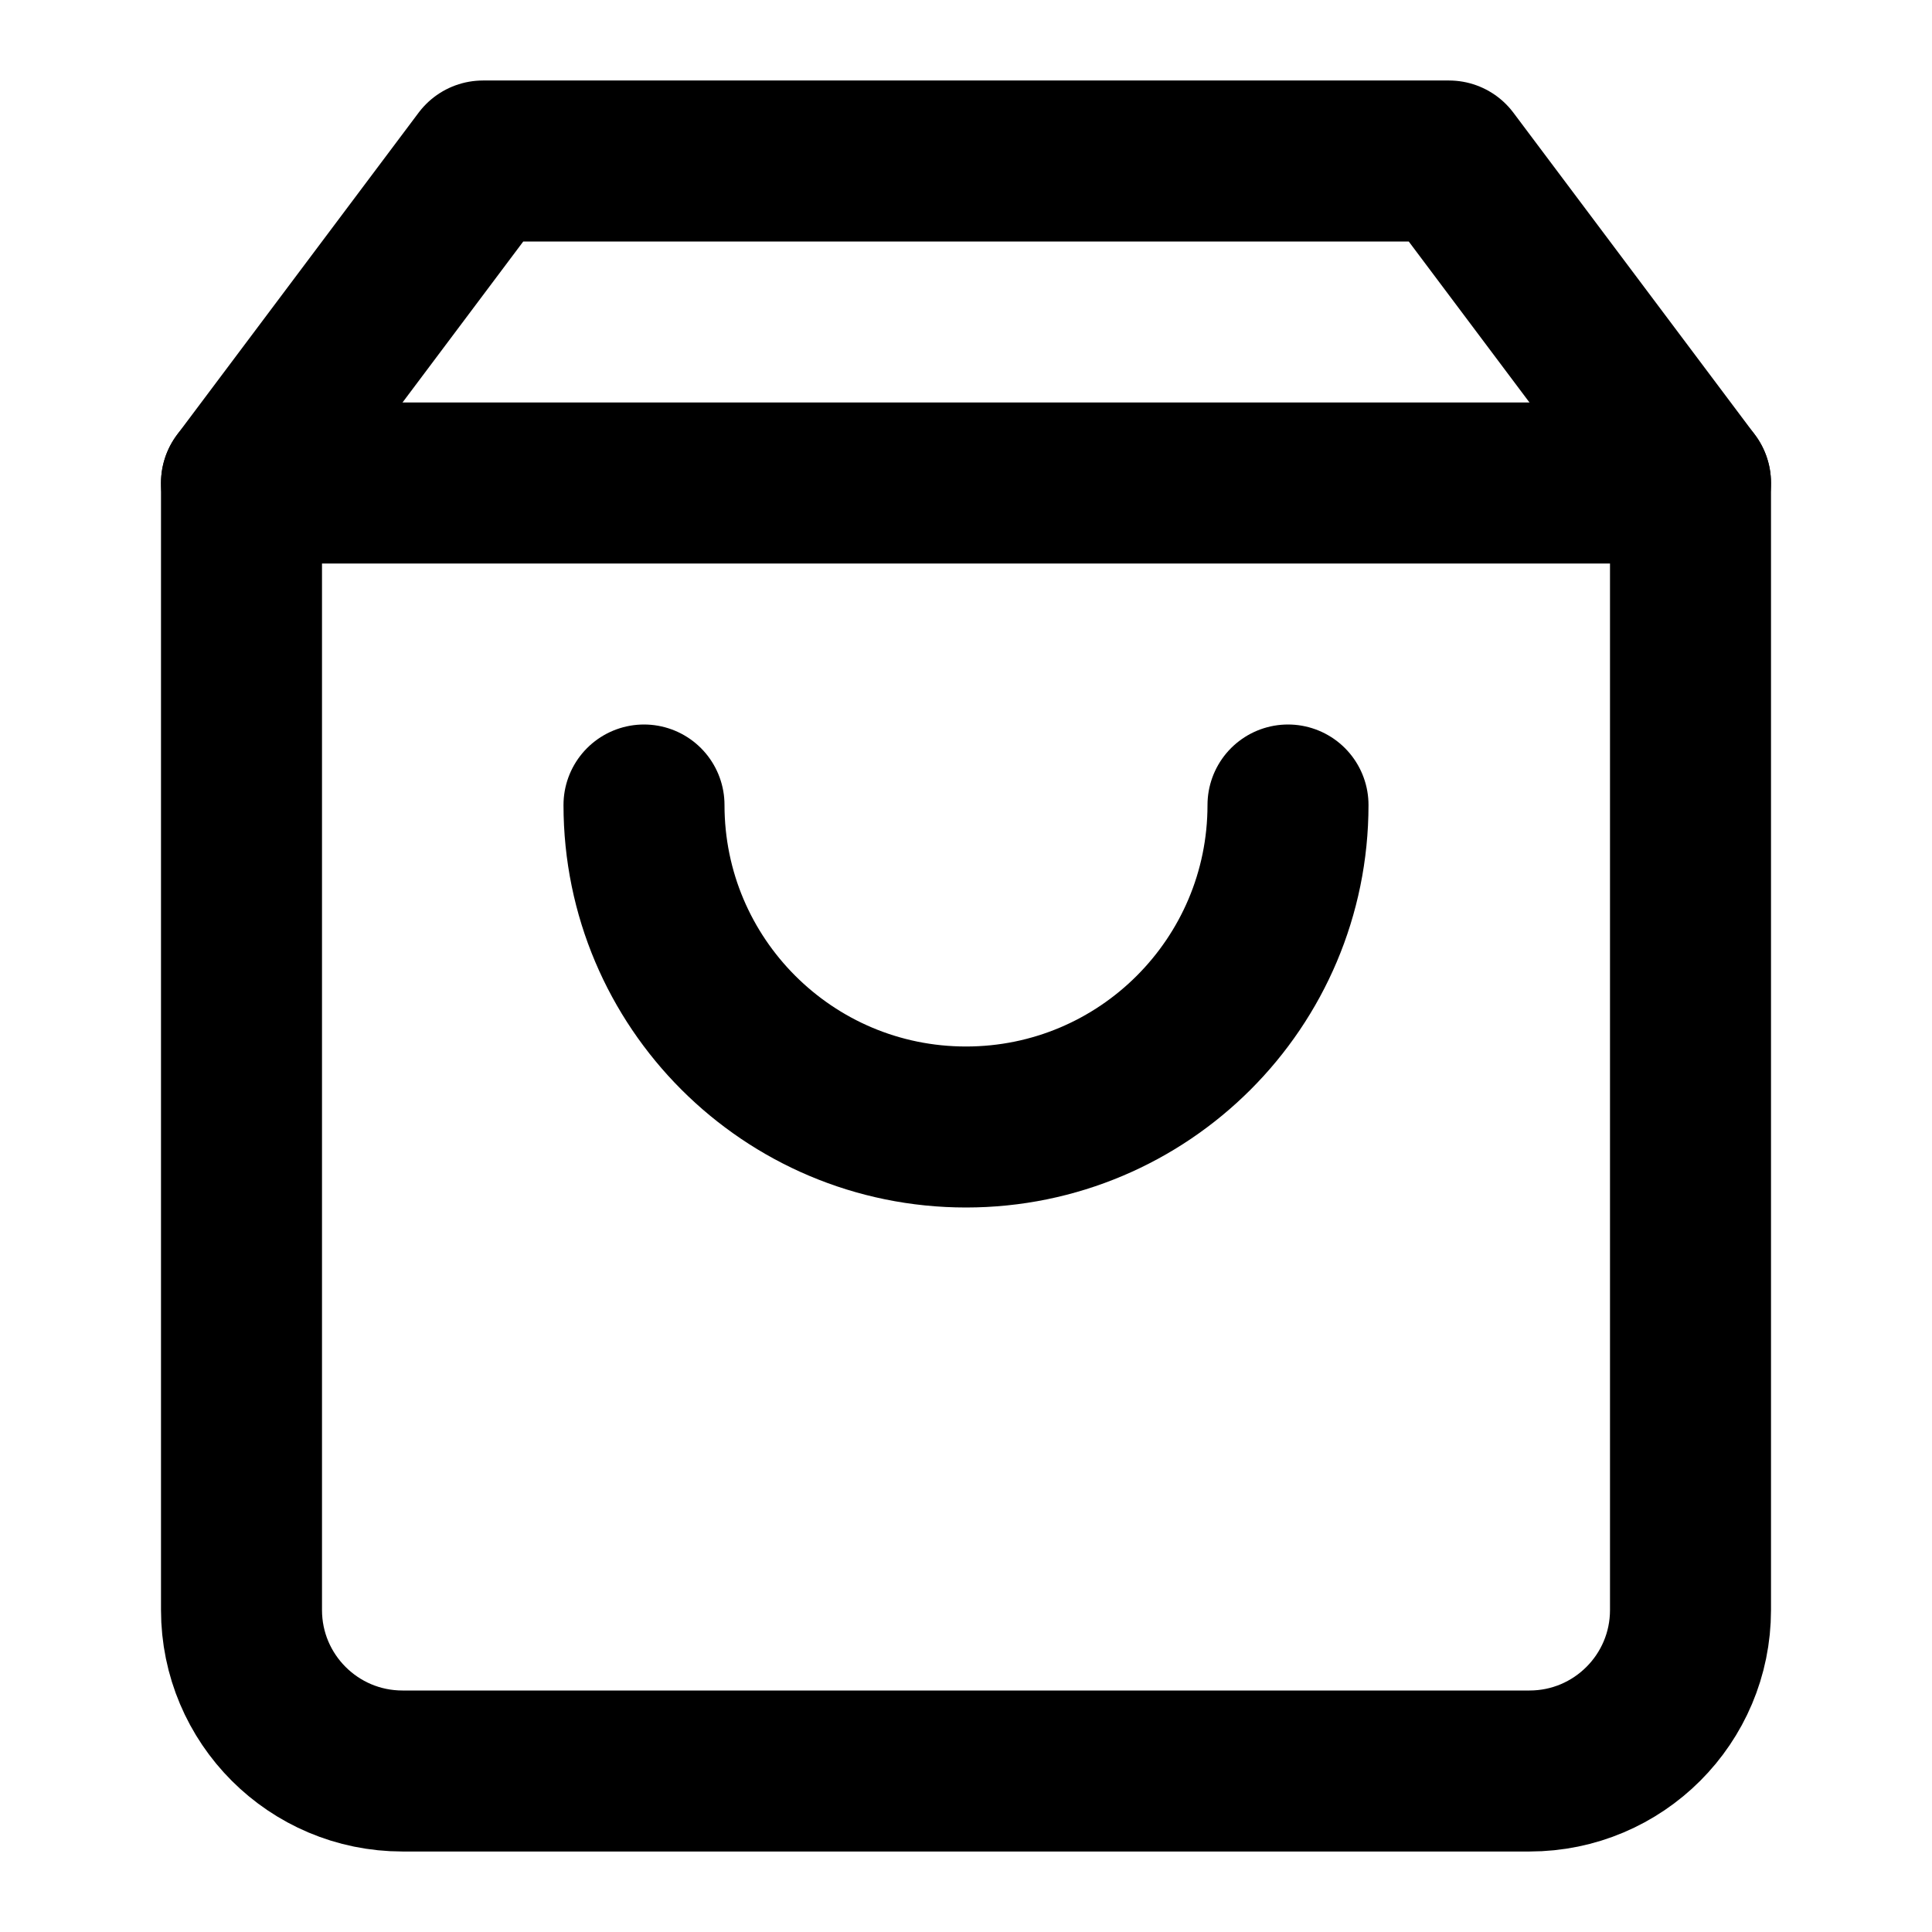
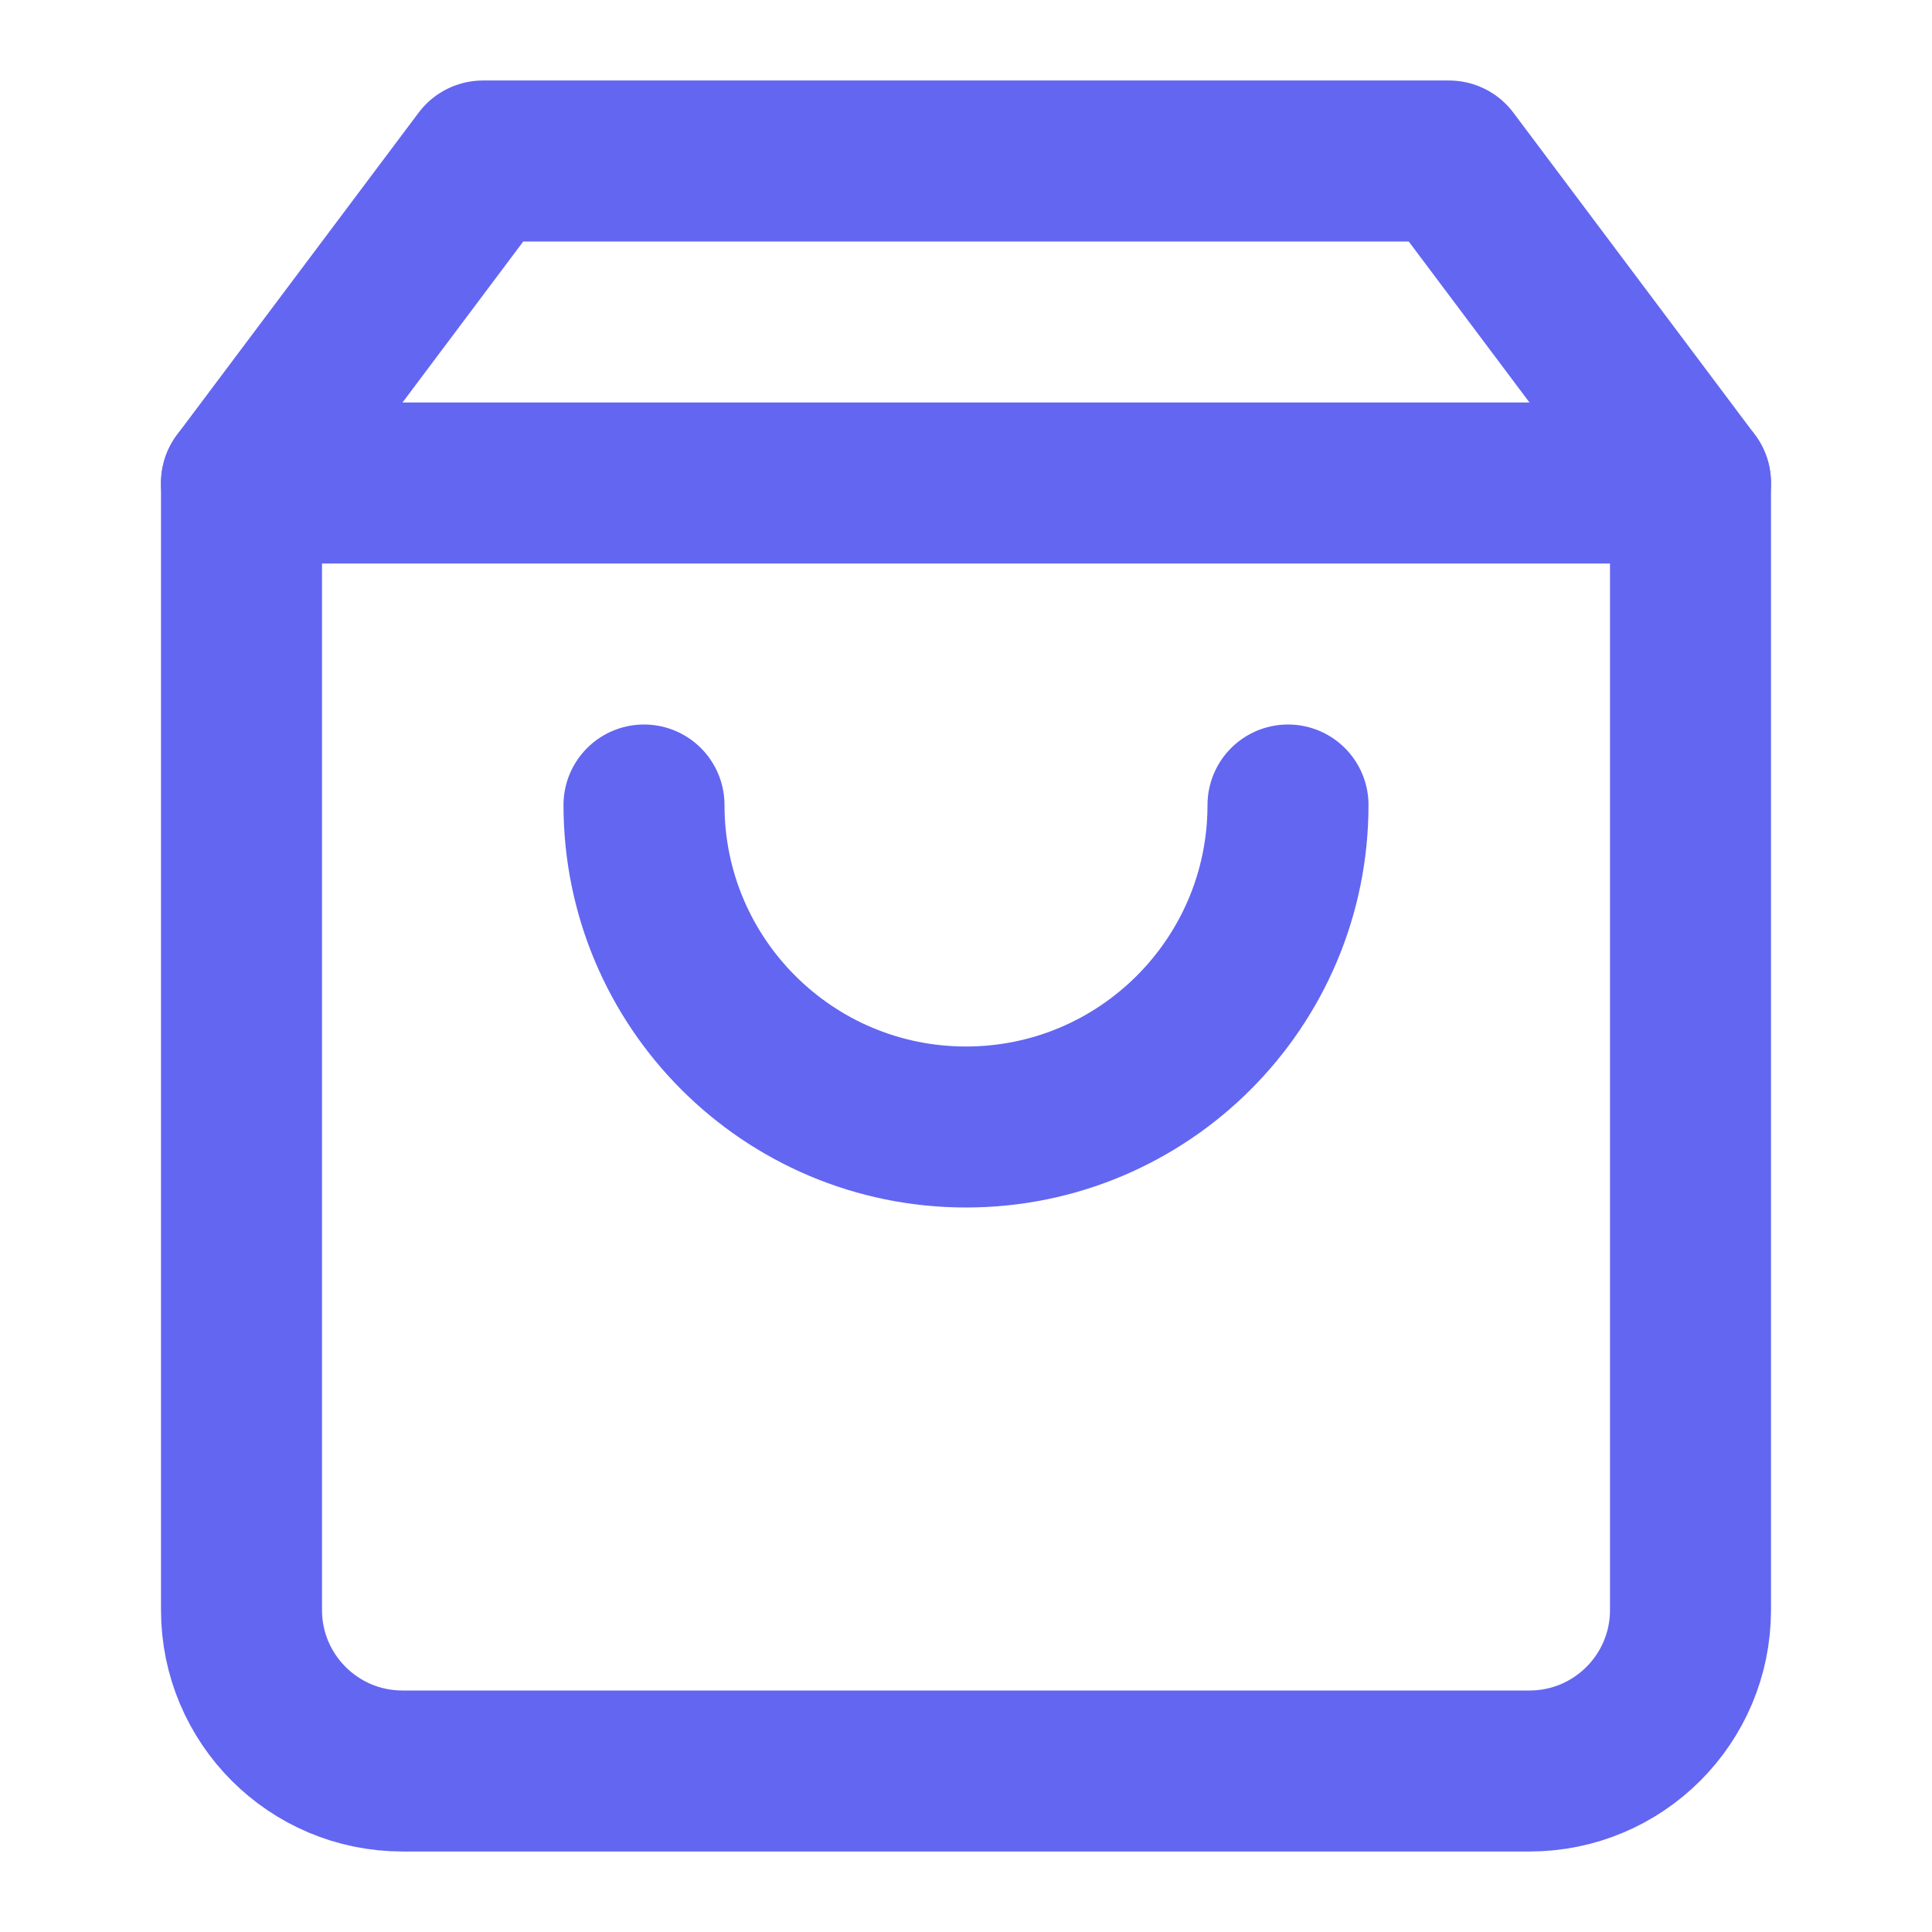
- <svg xmlns="http://www.w3.org/2000/svg" width="24" height="24" viewBox="0 0 24 24" fill="none" stroke="currentColor" stroke-width="2" stroke-linecap="round" stroke-linejoin="round">
+ <svg xmlns="http://www.w3.org/2000/svg" width="24" height="24" viewBox="0 0 24 24" fill="none" stroke="#6366f1" stroke-width="2" stroke-linecap="round" stroke-linejoin="round">
  <path d="M6 2 3 6v14a2 2 0 0 0 2 2h14a2 2 0 0 0 2-2V6l-3-4Z" />
  <path d="M3 6h18" />
  <path d="M16 10a4 4 0 0 1-8 0" />
</svg>
